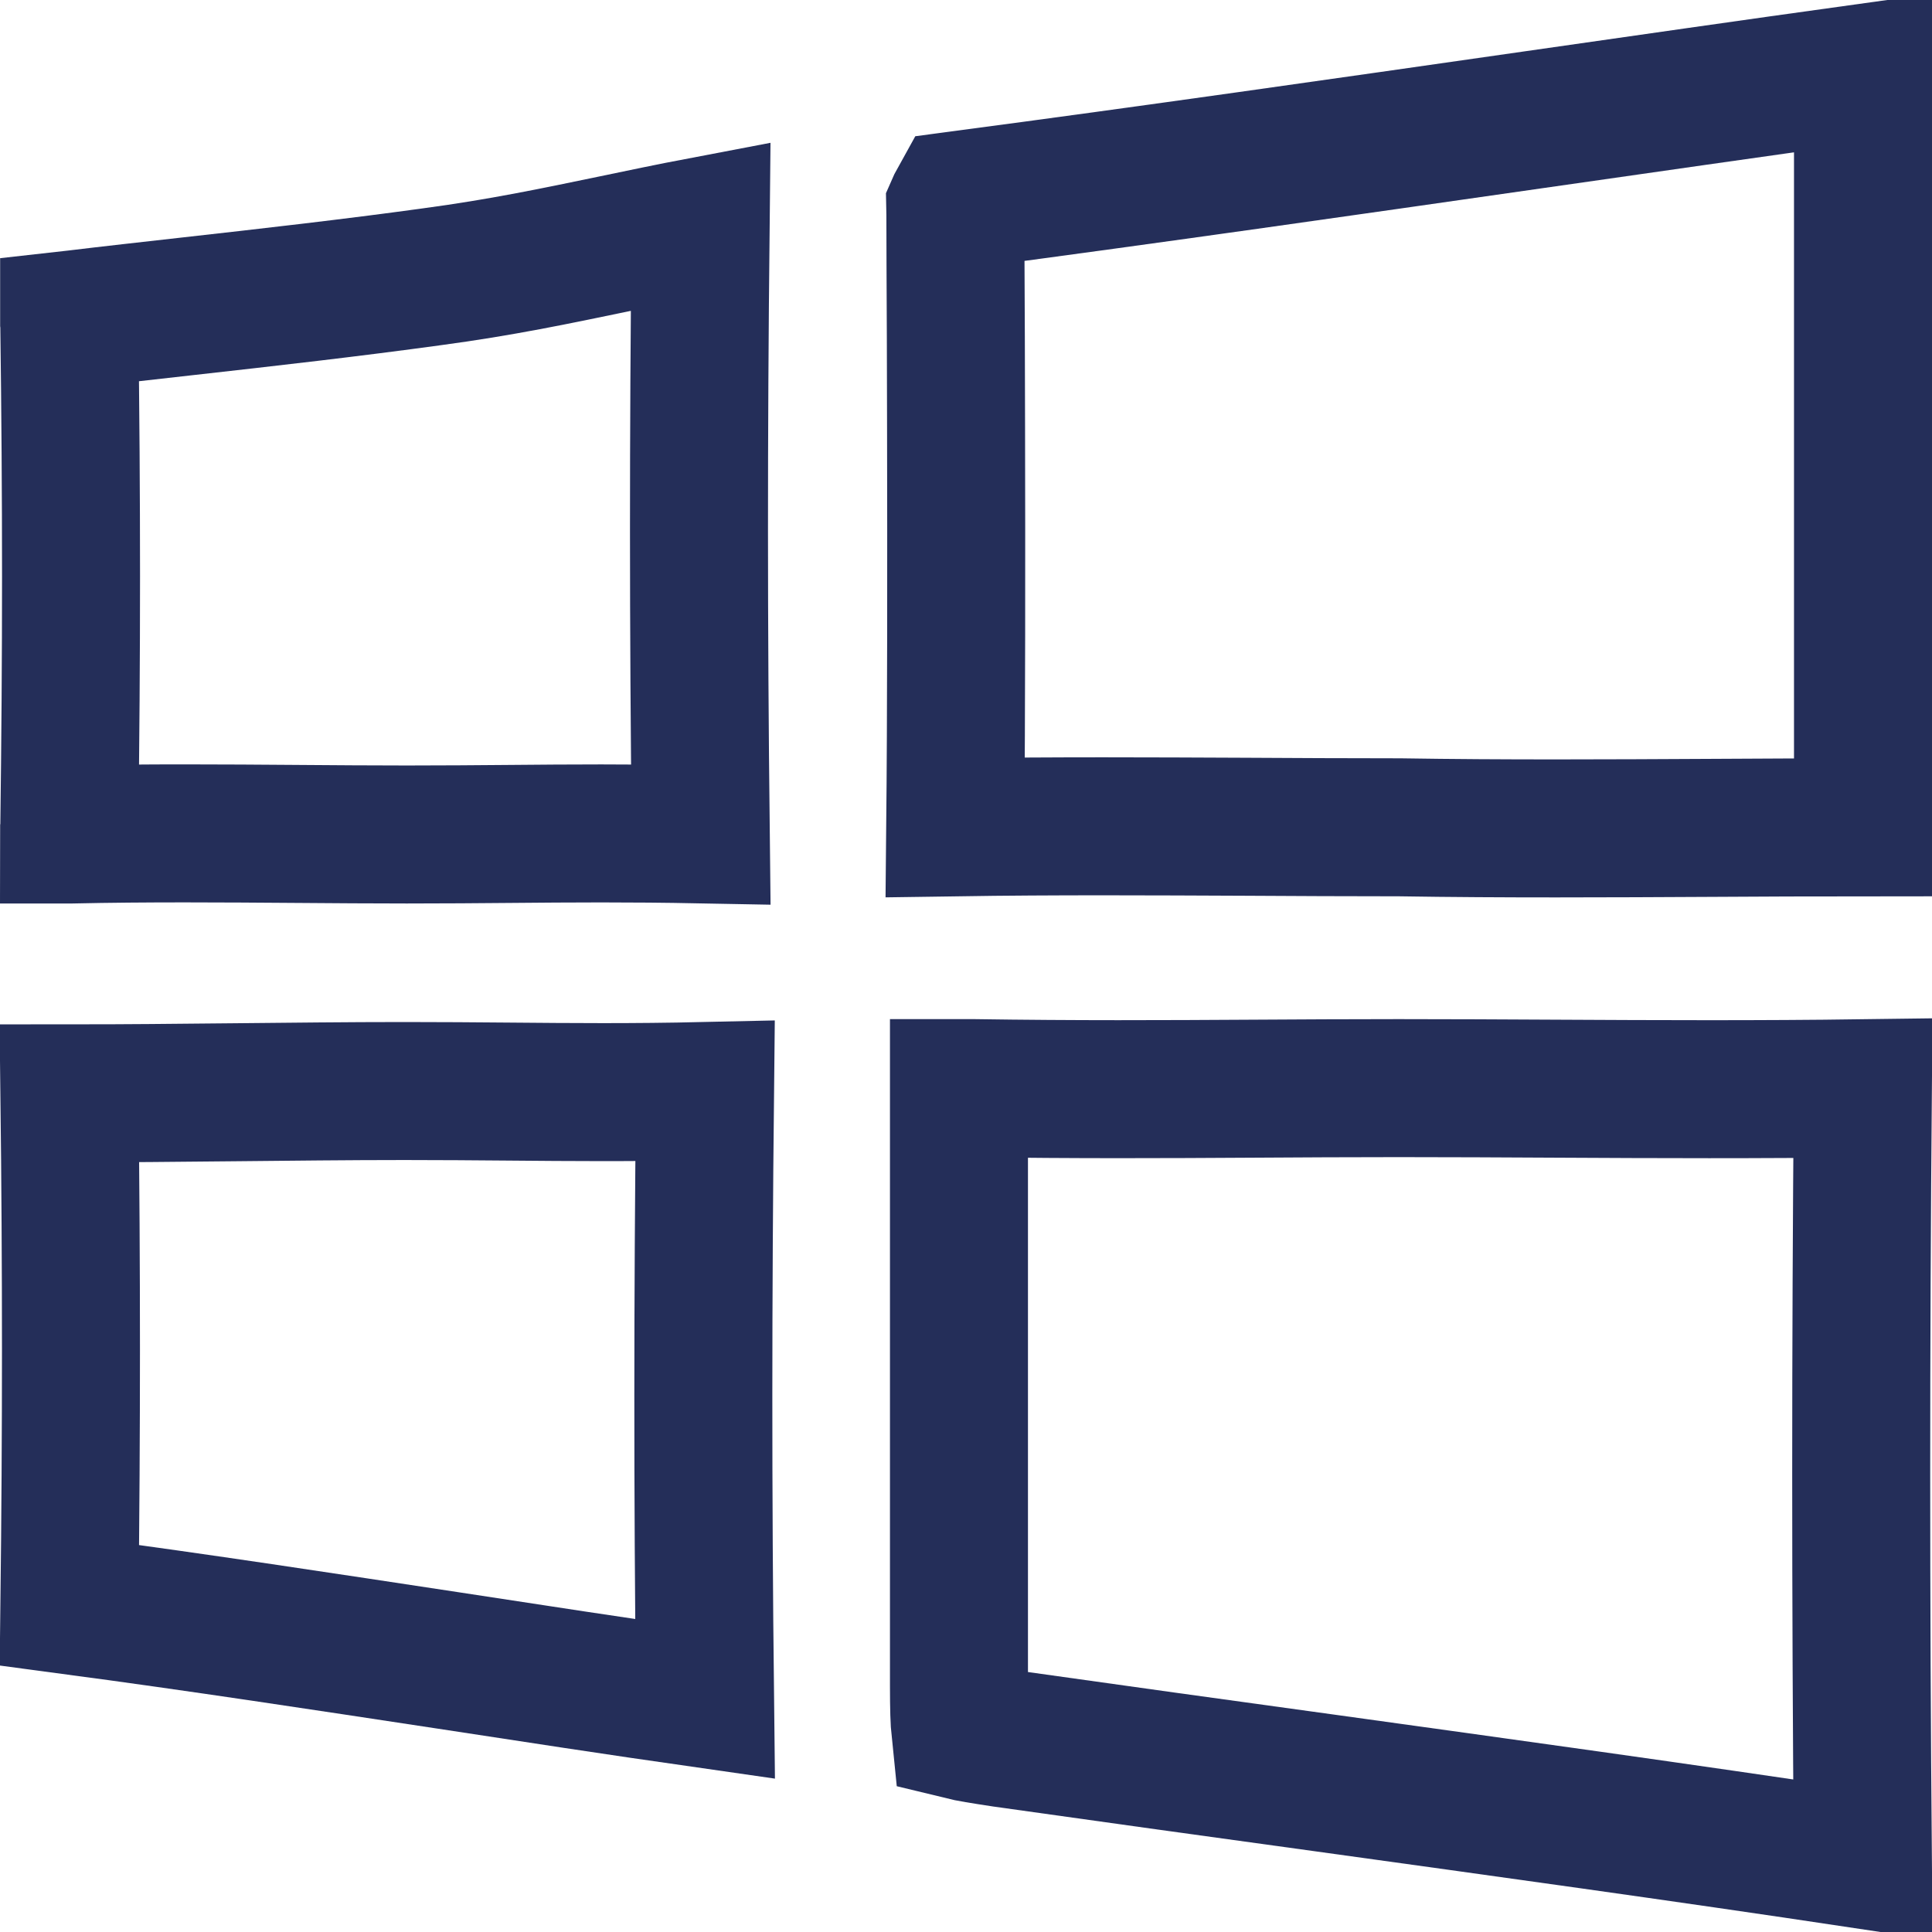
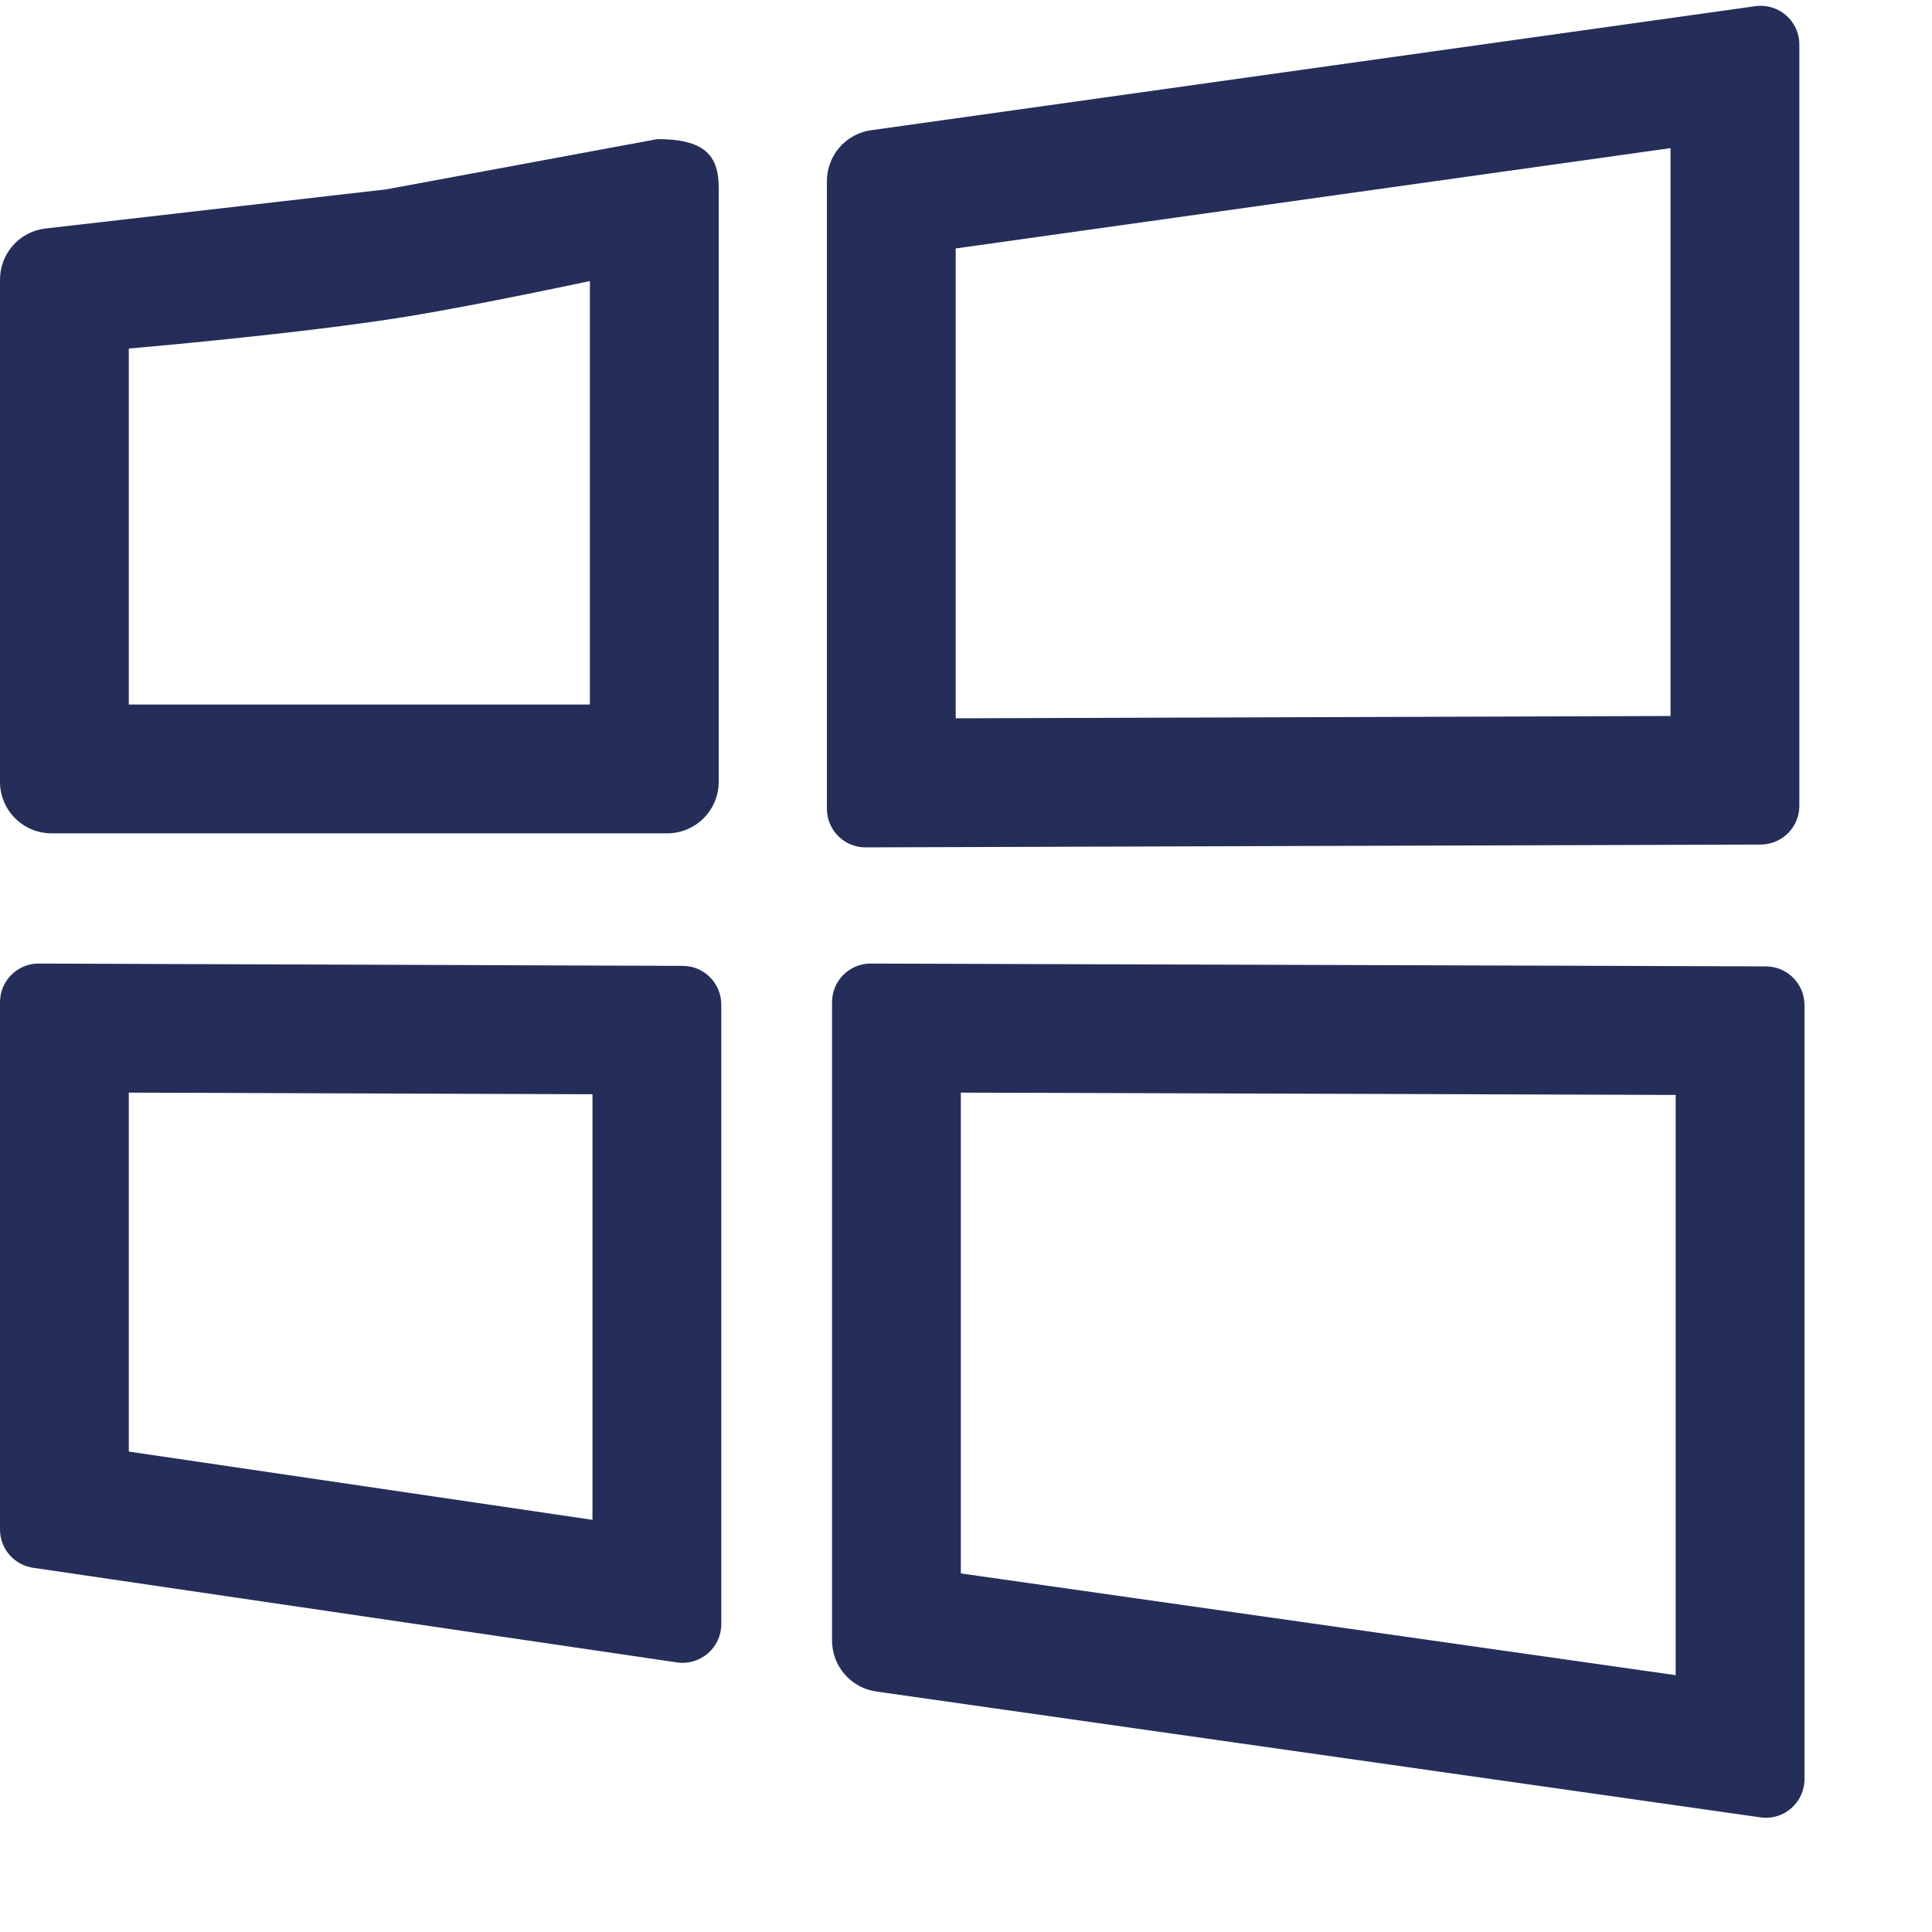
- <svg xmlns="http://www.w3.org/2000/svg" width="14" height="14" viewBox="0 0 14 14" fill="none">
-   <path d="M0.519 6.047L0.519 6.047L0.509 6.047C0.506 6.047 0.503 6.047 0.5 6.047C0.5 6.039 0.501 6.031 0.501 6.022L0.501 6.014L0.502 6.007C0.519 4.721 0.519 3.625 0.502 2.34L0.501 2.332L0.501 2.325C0.501 2.322 0.501 2.32 0.501 2.318C0.51 2.317 0.52 2.315 0.531 2.314L0.531 2.314L0.537 2.314C0.809 2.281 1.082 2.251 1.356 2.22C1.945 2.154 2.538 2.087 3.134 2.005C3.628 1.939 4.032 1.854 4.441 1.769C4.648 1.726 4.856 1.682 5.077 1.64C5.061 3.183 5.061 4.515 5.078 6.046C4.556 6.036 4.138 6.039 3.693 6.043C3.458 6.045 3.216 6.047 2.948 6.047C2.689 6.047 2.425 6.045 2.158 6.043C1.615 6.039 1.06 6.035 0.519 6.047Z" stroke="#242E59" />
-   <path d="M10.142 5.995L10.142 5.995H10.134C9.752 5.995 9.388 5.993 9.03 5.991C8.335 5.988 7.663 5.984 6.922 5.995C6.93 5.181 6.93 4.04 6.928 3.102C6.927 2.631 6.926 2.211 6.924 1.909L6.923 1.552L6.922 1.5C6.929 1.484 6.937 1.466 6.946 1.45C8.371 1.261 9.731 1.066 11.105 0.869C11.894 0.756 12.687 0.642 13.5 0.529V0.531V0.542V0.554V0.566V0.578V0.589V0.601V0.613V0.624V0.636V0.648V0.659V0.671V0.682V0.694V0.706V0.717V0.729V0.741V0.752V0.764V0.775V0.787V0.799V0.81V0.822V0.833V0.845V0.856V0.868V0.879V0.891V0.903V0.914V0.926V0.937V0.949V0.96V0.972V0.983V0.995V1.006V1.018V1.029V1.041V1.052V1.063V1.075V1.086V1.098V1.109V1.121V1.132V1.144V1.155V1.166V1.178V1.189V1.201V1.212V1.223V1.235V1.246V1.258V1.269V1.28V1.292V1.303V1.315V1.326V1.337V1.349V1.36V1.371V1.383V1.394V1.405V1.417V1.428V1.439V1.451V1.462V1.473V1.485V1.496V1.507V1.518V1.53V1.541V1.552V1.564V1.575V1.586V1.597V1.609V1.62V1.631V1.642V1.654V1.665V1.676V1.687V1.699V1.71V1.721V1.732V1.744V1.755V1.766V1.777V1.788V1.8V1.811V1.822V1.833V1.844V1.856V1.867V1.878V1.889V1.9V1.911V1.923V1.934V1.945V1.956V1.967V1.978V1.99V2.001V2.012V2.023V2.034V2.045V2.057V2.068V2.079V2.09V2.101V2.112V2.123V2.134V2.146V2.157V2.168V2.179V2.19V2.201V2.212V2.223V2.234V2.246V2.257V2.268V2.279V2.29V2.301V2.312V2.323V2.334V2.345V2.356V2.368V2.379V2.39V2.401V2.412V2.423V2.434V2.445V2.456V2.467V2.478V2.489V2.5V2.511V2.522V2.533V2.545V2.556V2.567V2.578V2.589V2.6V2.611V2.622V2.633V2.644V2.655V2.666V2.677V2.688V2.699V2.71V2.721V2.732V2.743V2.754V2.765V2.776V2.787V2.798V2.809V2.82V2.831V2.842V2.853V2.864V2.875V2.886V2.897V2.909V2.92V2.931V2.942V2.953V2.964V2.975V2.986V2.997V3.008V3.019V3.03V3.041V3.052V3.063V3.074V3.085V3.096V3.107V3.118V3.129V3.14V3.151V3.162V3.173V3.184V3.195V3.206V3.217V3.228V3.239V3.25V3.261V3.272V3.283V3.294V3.305V3.316V3.327V3.338V3.349V3.36V3.371V3.382V3.393V3.404V3.415V3.426V3.437V3.448V3.459V3.47V3.481V3.492V3.503V3.514V3.525V3.536V3.547V3.558V3.569V3.58V3.591V3.602V3.613V3.624V3.635V3.646V3.657V3.668V3.679V3.69V3.701V3.712V3.723V3.734V3.745V3.756V3.767V3.778V3.789V3.801V3.812V3.823V3.834V3.845V3.856V3.867V3.878V3.889V3.9V3.911V3.922V3.933V3.944V3.955V3.966V3.977V3.988V3.999V4.011V4.022V4.033V4.044V4.055V4.066V4.077V4.088V4.099V4.11V4.121V4.132V4.143V4.155V4.166V4.177V4.188V4.199V4.21V4.221V4.232V4.243V4.254V4.266V4.277V4.288V4.299V4.31V4.321V4.332V4.343V4.355V4.366V4.377V4.388V4.399V4.41V4.421V4.433V4.444V4.455V4.466V4.477V4.488V4.5V4.511V4.522V4.533V4.544V4.555V4.567V4.578V4.589V4.6V4.611V4.623V4.634V4.645V4.656V4.667V4.679V4.69V4.701V4.712V4.724V4.735V4.746V4.757V4.769V4.78V4.791V4.802V4.814V4.825V4.836V4.847V4.859V4.87V4.881V4.892V4.904V4.915V4.926V4.938V4.949V4.96V4.971V4.983V4.994V5.005V5.017V5.028V5.039V5.051V5.062V5.073V5.085V5.096V5.108V5.119V5.13V5.142V5.153V5.164V5.176V5.187V5.199V5.21V5.221V5.233V5.244V5.256V5.267V5.278V5.29V5.301V5.313V5.324V5.336V5.347V5.358V5.37V5.381V5.393V5.404V5.416V5.427V5.439V5.45V5.462V5.473V5.485V5.496V5.508V5.519V5.531V5.542V5.554V5.565V5.577V5.589V5.6V5.612V5.623V5.635V5.646V5.658V5.67V5.681V5.693V5.704V5.716V5.728V5.739V5.751V5.763V5.774V5.786V5.797V5.809V5.821V5.832V5.844V5.856V5.868V5.879V5.891V5.903V5.914V5.926V5.938V5.949V5.961V5.973V5.985V5.995C13.135 5.995 12.77 5.997 12.405 5.999C11.652 6.003 10.899 6.007 10.142 5.995Z" stroke="#242E59" />
-   <path d="M13.499 7.886C13.483 9.787 13.483 11.576 13.499 13.475C12.154 13.273 10.882 13.098 9.592 12.919C8.83 12.814 8.062 12.708 7.27 12.596C7.119 12.573 7.024 12.558 6.959 12.542C6.952 12.475 6.949 12.376 6.949 12.219L6.949 10.118L6.949 8.017C6.949 7.967 6.949 7.924 6.949 7.885C6.982 7.885 7.018 7.885 7.058 7.885C7.792 7.896 8.429 7.893 9.088 7.889C9.426 7.887 9.769 7.885 10.134 7.885C10.509 7.885 10.888 7.887 11.267 7.889C12.012 7.893 12.761 7.896 13.499 7.886Z" stroke="#242E59" />
-   <path d="M5.109 7.906C5.093 9.42 5.092 10.799 5.109 12.311C4.466 12.219 3.853 12.125 3.246 12.032C2.348 11.896 1.462 11.76 0.503 11.632C0.518 10.35 0.518 9.205 0.503 7.923C0.897 7.923 1.291 7.919 1.683 7.915L1.684 7.915C2.102 7.911 2.516 7.906 2.931 7.906C3.198 7.906 3.442 7.908 3.681 7.91C4.141 7.914 4.578 7.918 5.109 7.906Z" stroke="#242E59" />
+ <svg xmlns="http://www.w3.org/2000/svg" width="15" height="15" viewBox="0 0 15 15" fill="none">
+   <path fill-rule="evenodd" clip-rule="evenodd" d="M1 8.483V11.27L4.6 11.8V8.496L1 8.483ZM0.301 7.481C0.135 7.48 0 7.615 0 7.781V11.875C0 12.024 0.109 12.15 0.256 12.172L5.256 12.907C5.437 12.933 5.6 12.793 5.6 12.61V7.799C5.6 7.634 5.466 7.499 5.301 7.499L0.301 7.481Z" fill="#242E59" />
+   <path fill-rule="evenodd" clip-rule="evenodd" d="M7.46 8.483L7.46 12.216L13.01 13.006V8.501L7.46 8.483ZM6.761 7.481C6.595 7.48 6.46 7.615 6.46 7.781V12.737C6.46 12.936 6.606 13.105 6.804 13.133L13.668 14.11C13.848 14.136 14.01 13.996 14.01 13.813V7.803C14.01 7.638 13.876 7.504 13.711 7.503L6.761 7.481Z" fill="#242E59" />
+   <path fill-rule="evenodd" clip-rule="evenodd" d="M7.42 5.577L7.42 1.929L12.97 1.15V5.559L7.42 5.577ZM6.721 6.579C6.555 6.58 6.42 6.445 6.42 6.279V1.407C6.42 1.207 6.567 1.038 6.764 1.011L13.628 0.048C13.809 0.023 13.97 0.163 13.97 0.345V6.257C13.97 6.422 13.836 6.556 13.671 6.557L6.721 6.579Z" fill="#242E59" />
+   <path fill-rule="evenodd" clip-rule="evenodd" d="M3.152 2.459C2.317 2.594 1 2.706 1 2.706V5.47H4.58V2.182C4.58 2.182 3.713 2.368 3.152 2.459ZM3 1.47L0.354 1.774C0.152 1.797 0 1.968 0 2.171V6.07C0 6.291 0.179 6.47 0.4 6.47H5.18C5.401 6.47 5.58 6.291 5.58 6.07V1.455C5.58 1.203 5.465 1.08 5.104 1.08L3 1.47Z" fill="#242E59" />
</svg>
